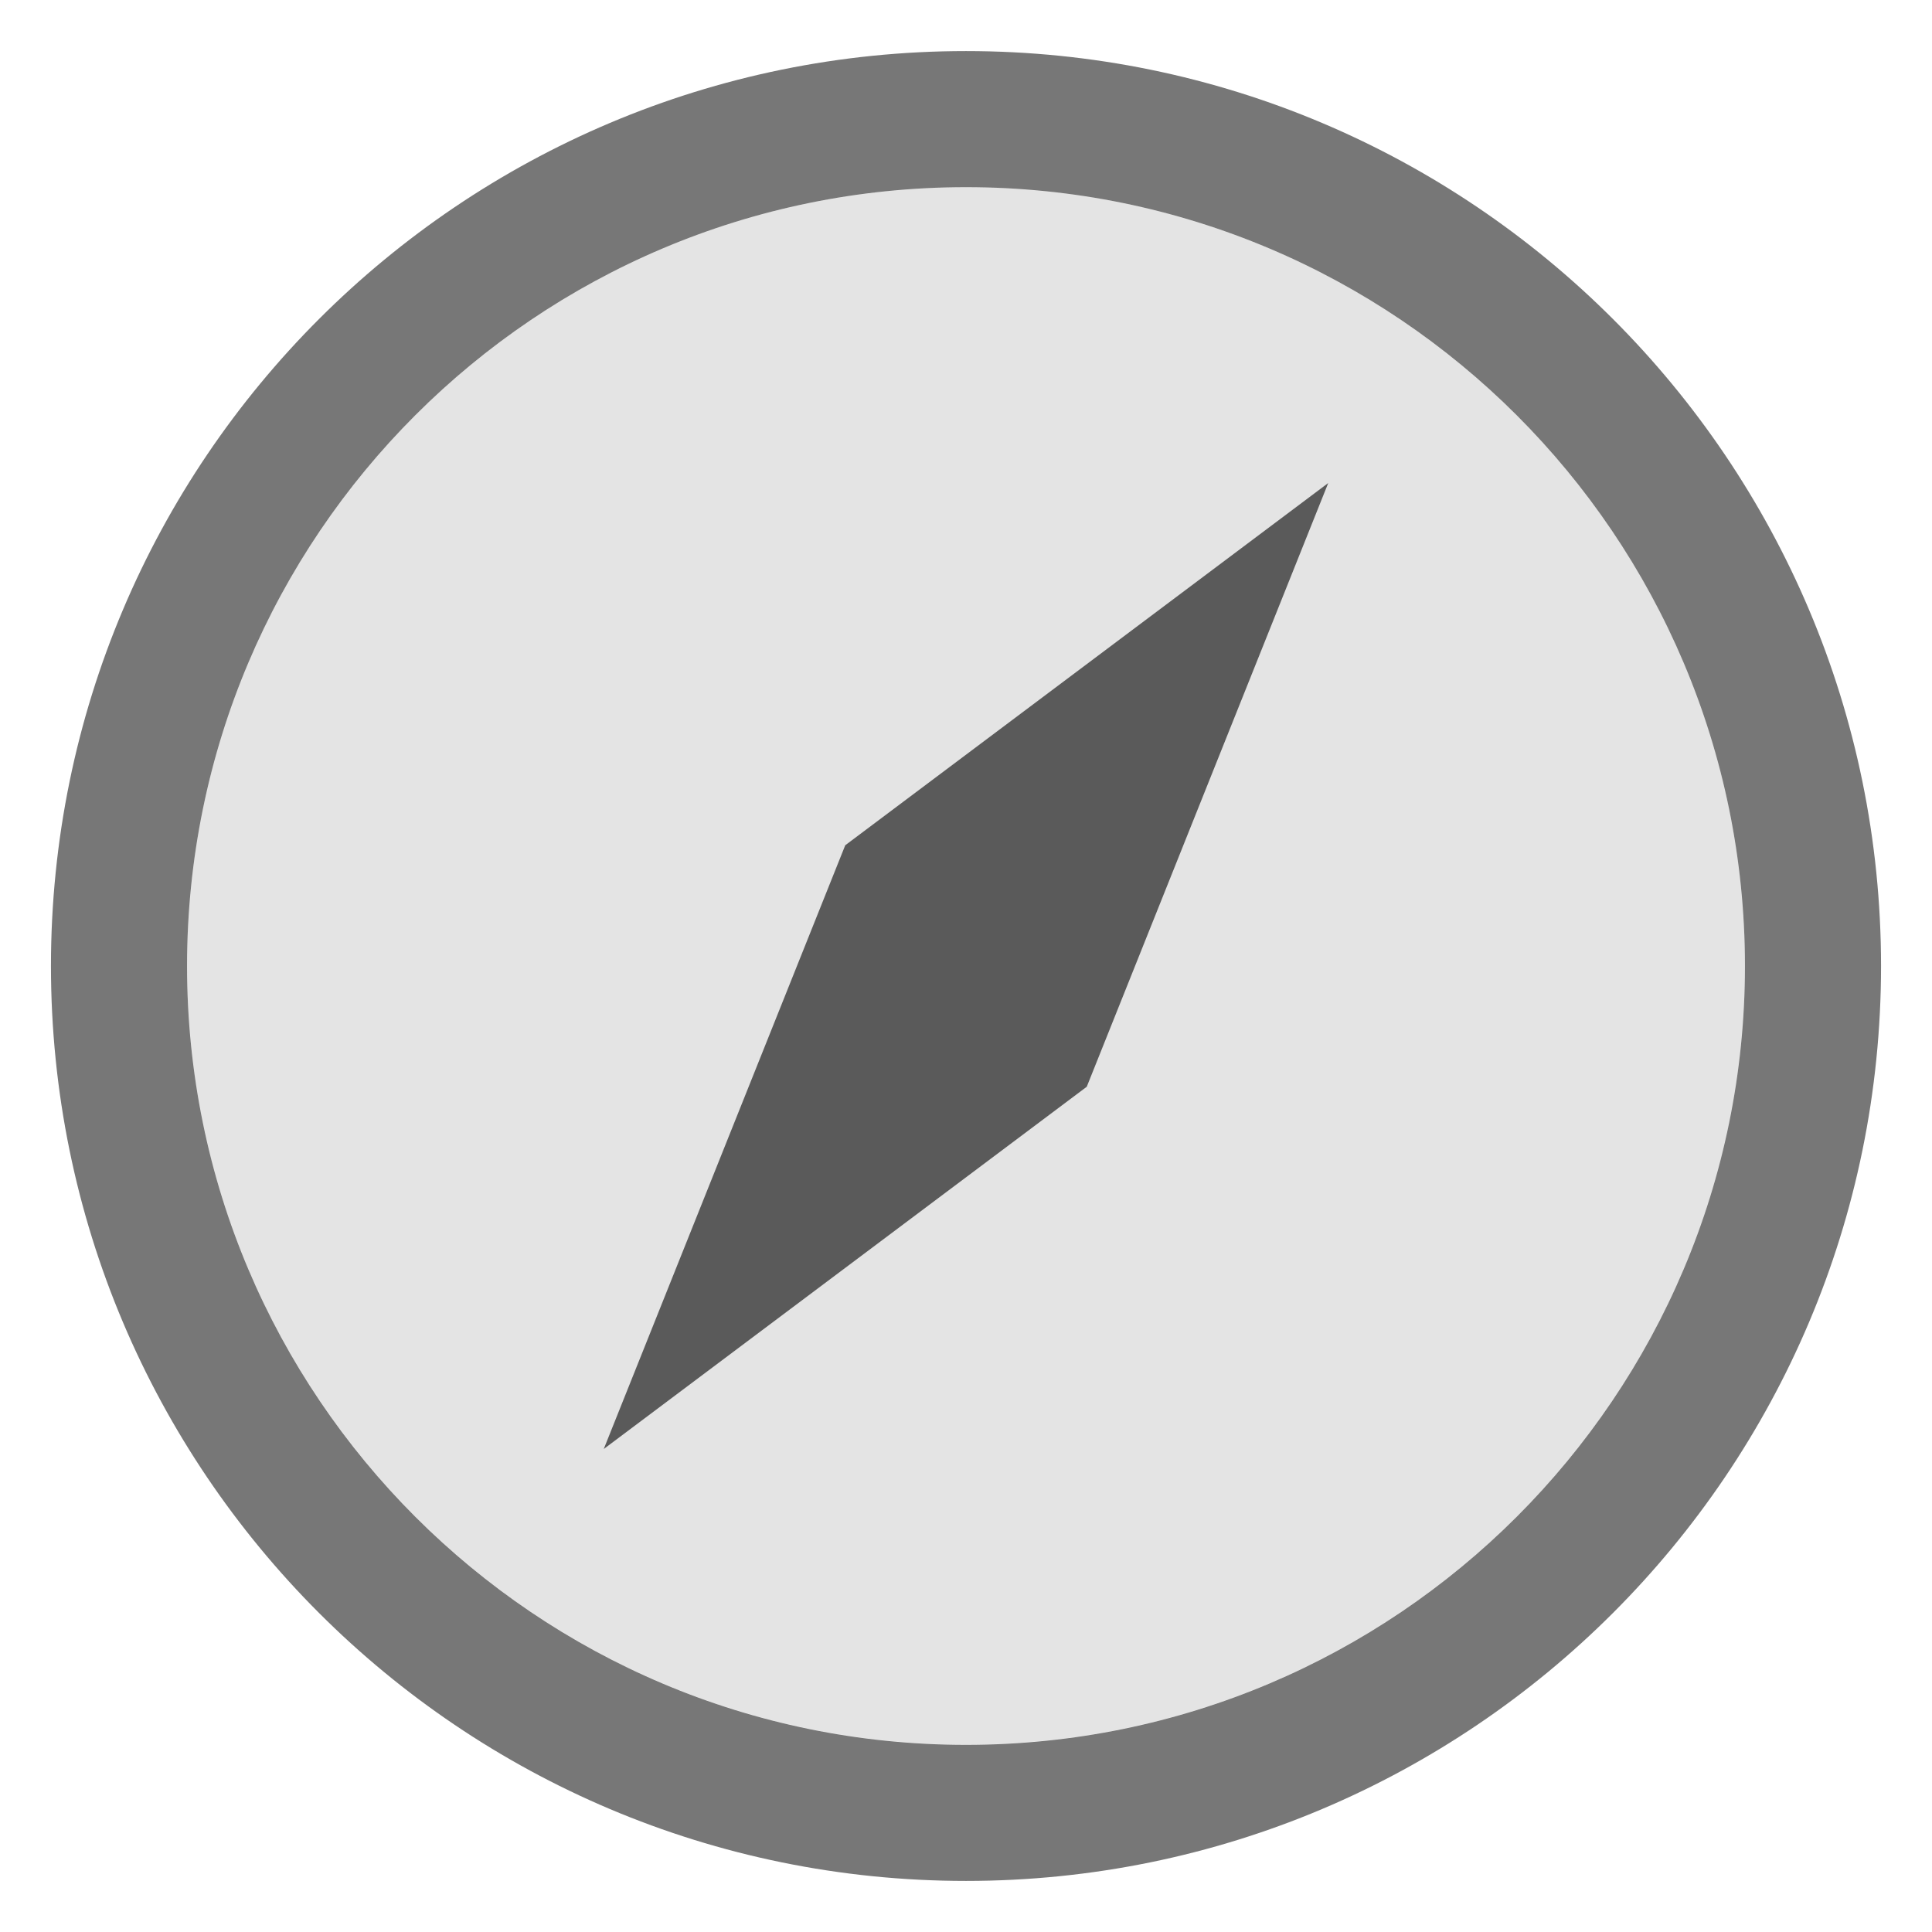
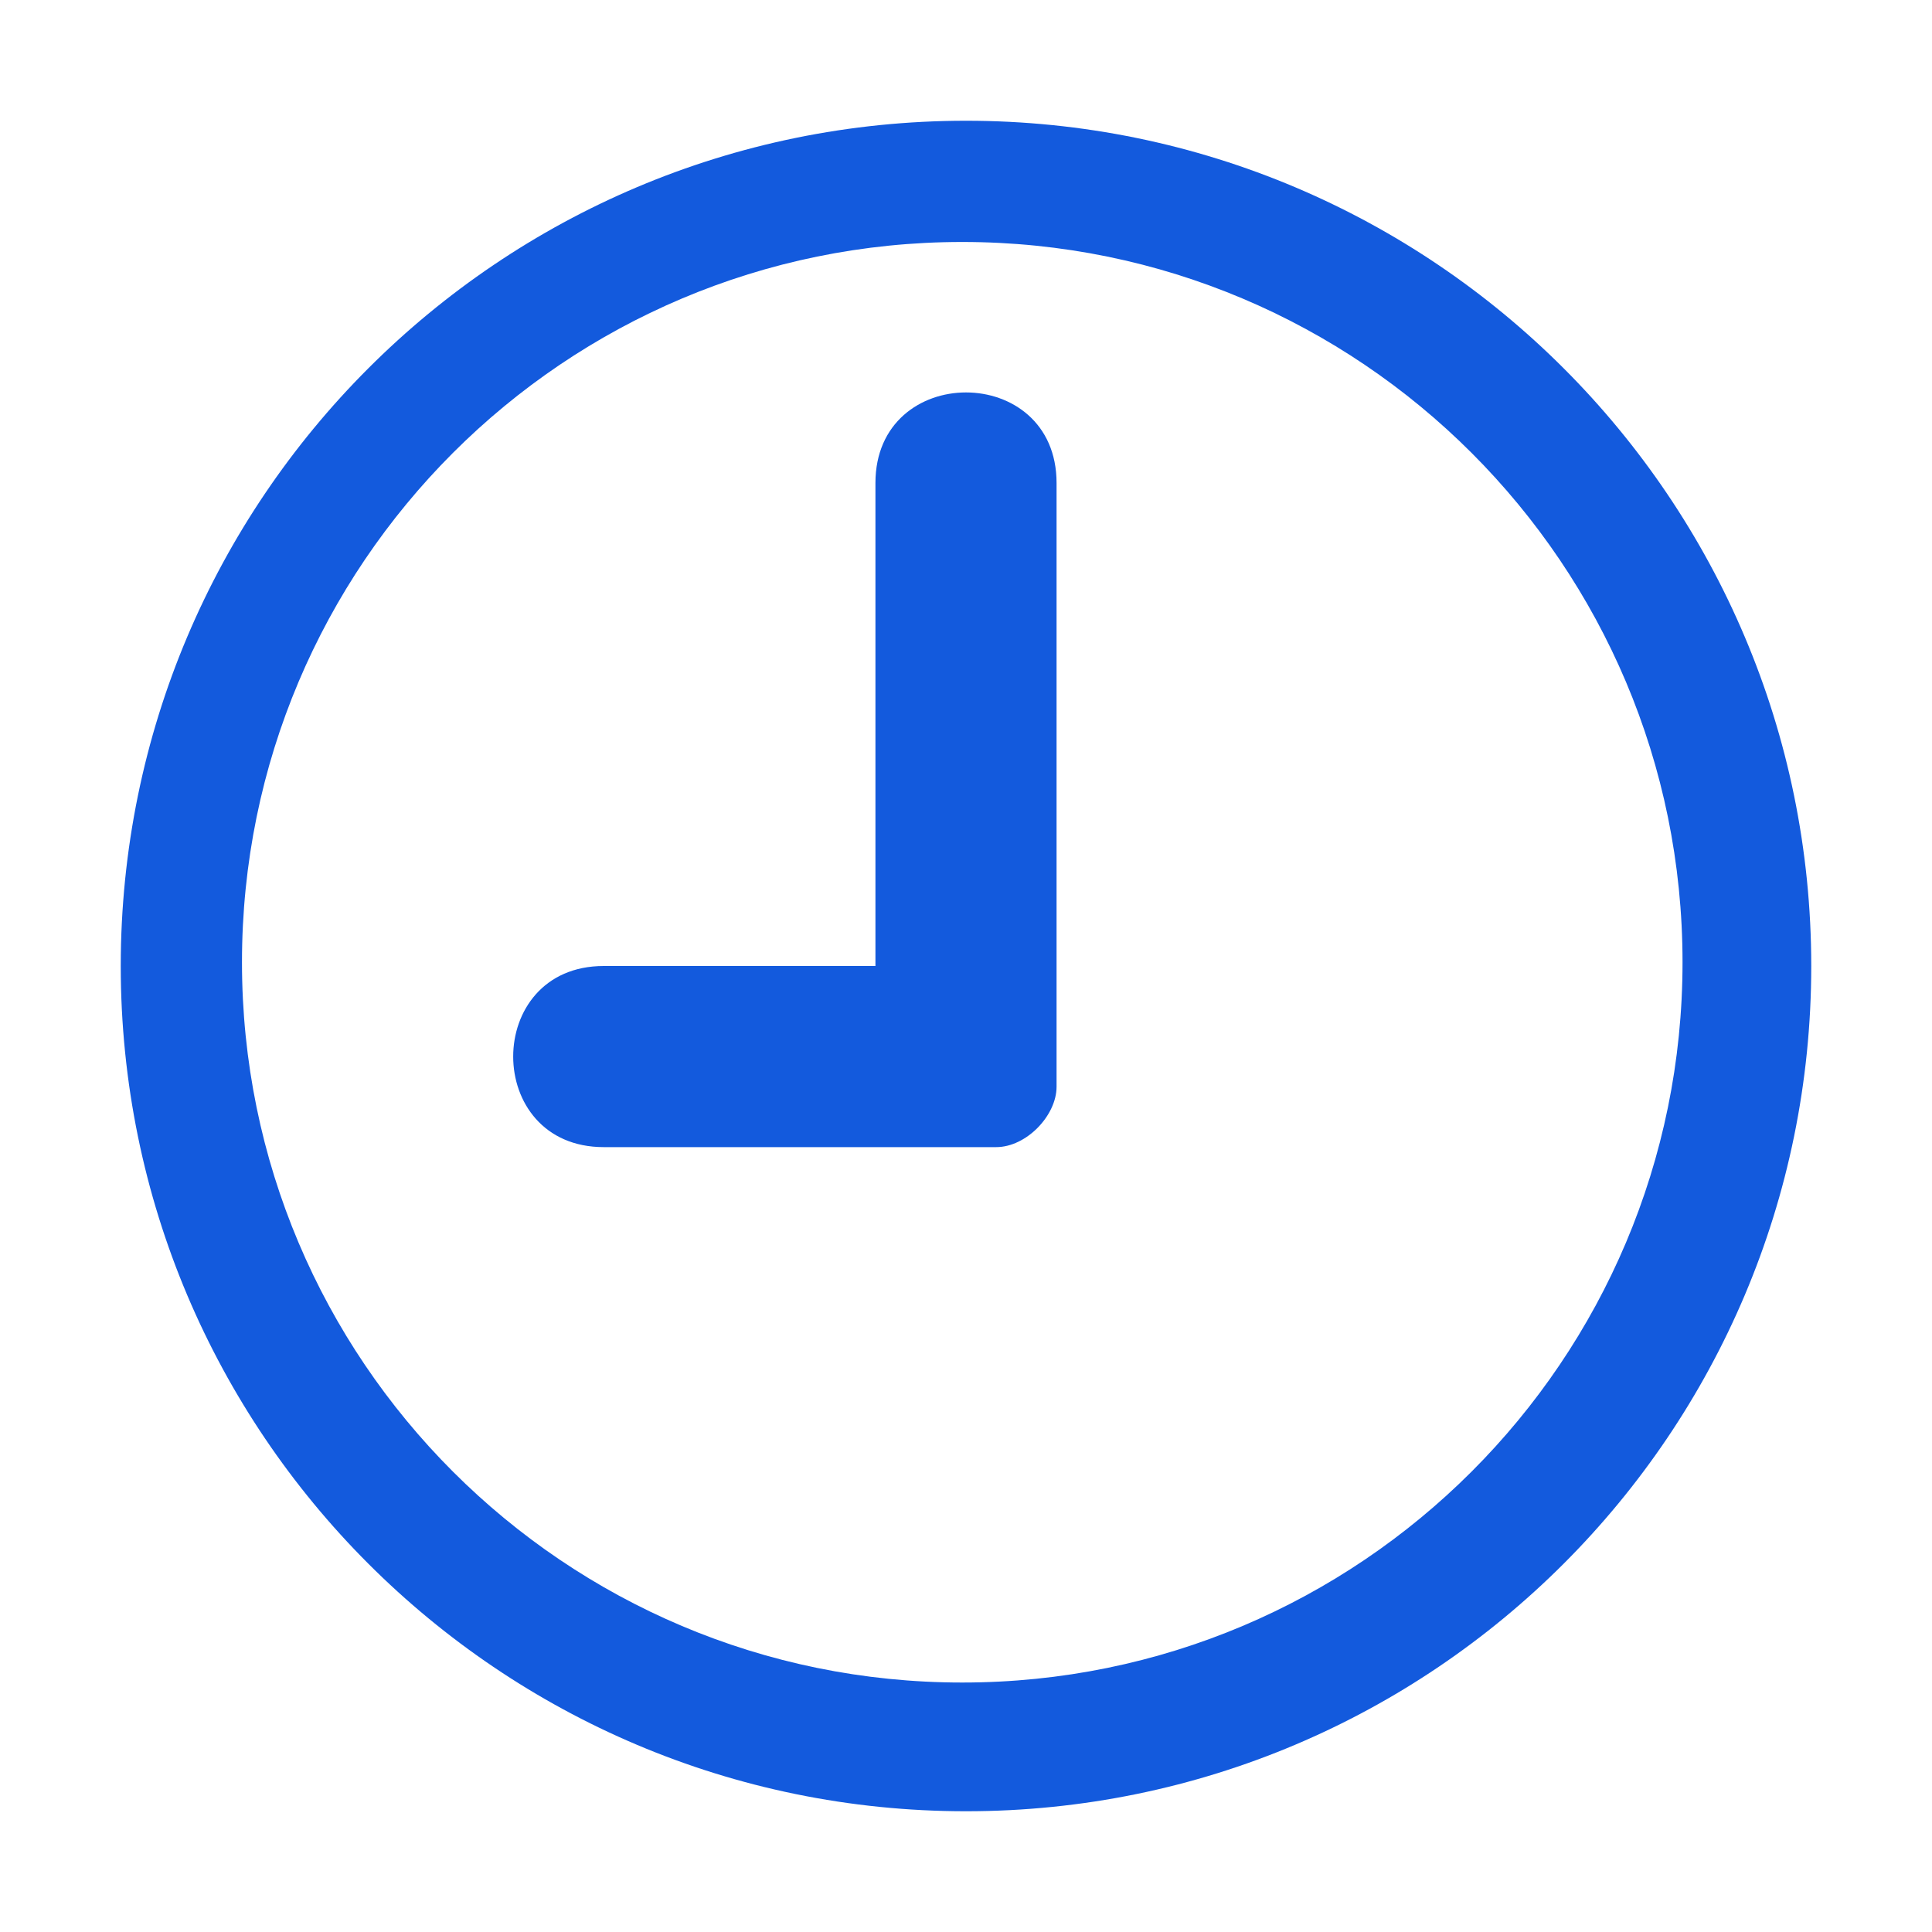
<svg xmlns="http://www.w3.org/2000/svg" id="svg7384" version="1.1" height="16" width="16">
-   <defs id="defs7386">
-     <linearGradient gradientTransform="matrix(1.421964,0,0,1.421964,445.8686,-1429.613)" id="e" gradientUnits="userSpaceOnUse" x1="-21.401" x2="-21.939" y1="1115.608" y2="1136.89">
-       <stop offset="0" stop-color="#1296d5" id="stop22" />
-       <stop offset="1" stop-color="#4fb6e8" id="stop24" />
-     </linearGradient>
-   </defs>
+   <defs id="defs7386" />
  <g transform="translate(-442,-176)" id="layer9" style="display:inline" />
  <g transform="translate(-442,-176)" id="layer10" />
  <g transform="translate(-442,-176)" id="layer11" />
  <g transform="translate(-442,-176)" id="layer12" />
  <g transform="translate(-442,-176)" id="layer13">
-     <path style="opacity:0.885;fill:#000000;fill-opacity:0.604;stroke:none;stroke-width:0.629;stroke-linecap:butt;stroke-linejoin:round;stroke-miterlimit:4;stroke-dasharray:none;stroke-opacity:1" d="m 450,176.423 a 7.578,7.578 0 0 0 -7.578,7.576 7.578,7.578 0 0 0 7.578,7.578 7.578,7.578 0 0 0 7.578,-7.578 A 7.578,7.578 0 0 0 450,176.423 Z m 0,1.127 a 6.451,6.451 0 0 1 6.451,6.449 A 6.451,6.451 0 0 1 450,190.45 6.451,6.451 0 0 1 443.549,183.999 6.451,6.451 0 0 1 450,177.55 Z" id="path868" />
-     <path style="fill:#000000;fill-opacity:0.604;stroke:none;stroke-width:1px;stroke-linecap:butt;stroke-linejoin:miter;stroke-opacity:1" d="m 447,188 2,-5 4,-3 -2,5 z" id="path878" />
-     <path style="opacity:0.885;fill:#000000;fill-opacity:0.118;stroke:none;stroke-width:0.445;stroke-linecap:butt;stroke-linejoin:round;stroke-miterlimit:4;stroke-dasharray:none;stroke-opacity:1" d="m 450,177.549 a 6.451,6.451 0 0 0 -6.451,6.449 6.451,6.451 0 0 0 6.451,6.451 6.451,6.451 0 0 0 6.451,-6.451 A 6.451,6.451 0 0 0 450,177.549 Z" id="path892" />
+     <path style="opacity:1;fill:#135add;fill-opacity:1;stroke:none;stroke-width:0.1;stroke-linecap:round;stroke-linejoin:round;stroke-miterlimit:4;stroke-dasharray:none;stroke-opacity:0.168" d="M 8 1 A 7 7 0 0 0 1 8 A 7 7 0 0 0 8 15 A 7 7 0 0 0 15 8 A 7 7 0 0 0 8 1 z M 7.969 2.004 A 5.964 5.964 0 0 1 13.934 7.969 A 5.964 5.964 0 0 1 7.969 13.934 A 5.964 5.964 0 0 1 2.004 7.969 A 5.964 5.964 0 0 1 7.969 2.004 z " transform="translate(442,176)" id="path8810" />
+     <path style="opacity:1;fill:#135add;fill-opacity:1;stroke:none;stroke-width:0.1;stroke-linecap:round;stroke-linejoin:round;stroke-miterlimit:4;stroke-dasharray:none;stroke-opacity:1" d="m 449.25,180 c 0,-1 1.5,-1 1.5,0 v 4 h -1.5 z" id="rect8831" />
+     <path id="path8981" d="m 447,185.5 c -1,0 -1,-1.5 0,-1.5 h 3.75 v 1 c 0,0.238 -0.25,0.5 -0.5,0.5 z" style="opacity:1;fill:#135add;fill-opacity:1;stroke:none;stroke-width:0.1;stroke-linecap:round;stroke-linejoin:round;stroke-miterlimit:4;stroke-dasharray:none;stroke-opacity:1" />
  </g>
  <g transform="translate(-442,-176)" id="layer14" />
  <g transform="translate(-442,-176)" id="layer15" style="display:inline" />
</svg>
